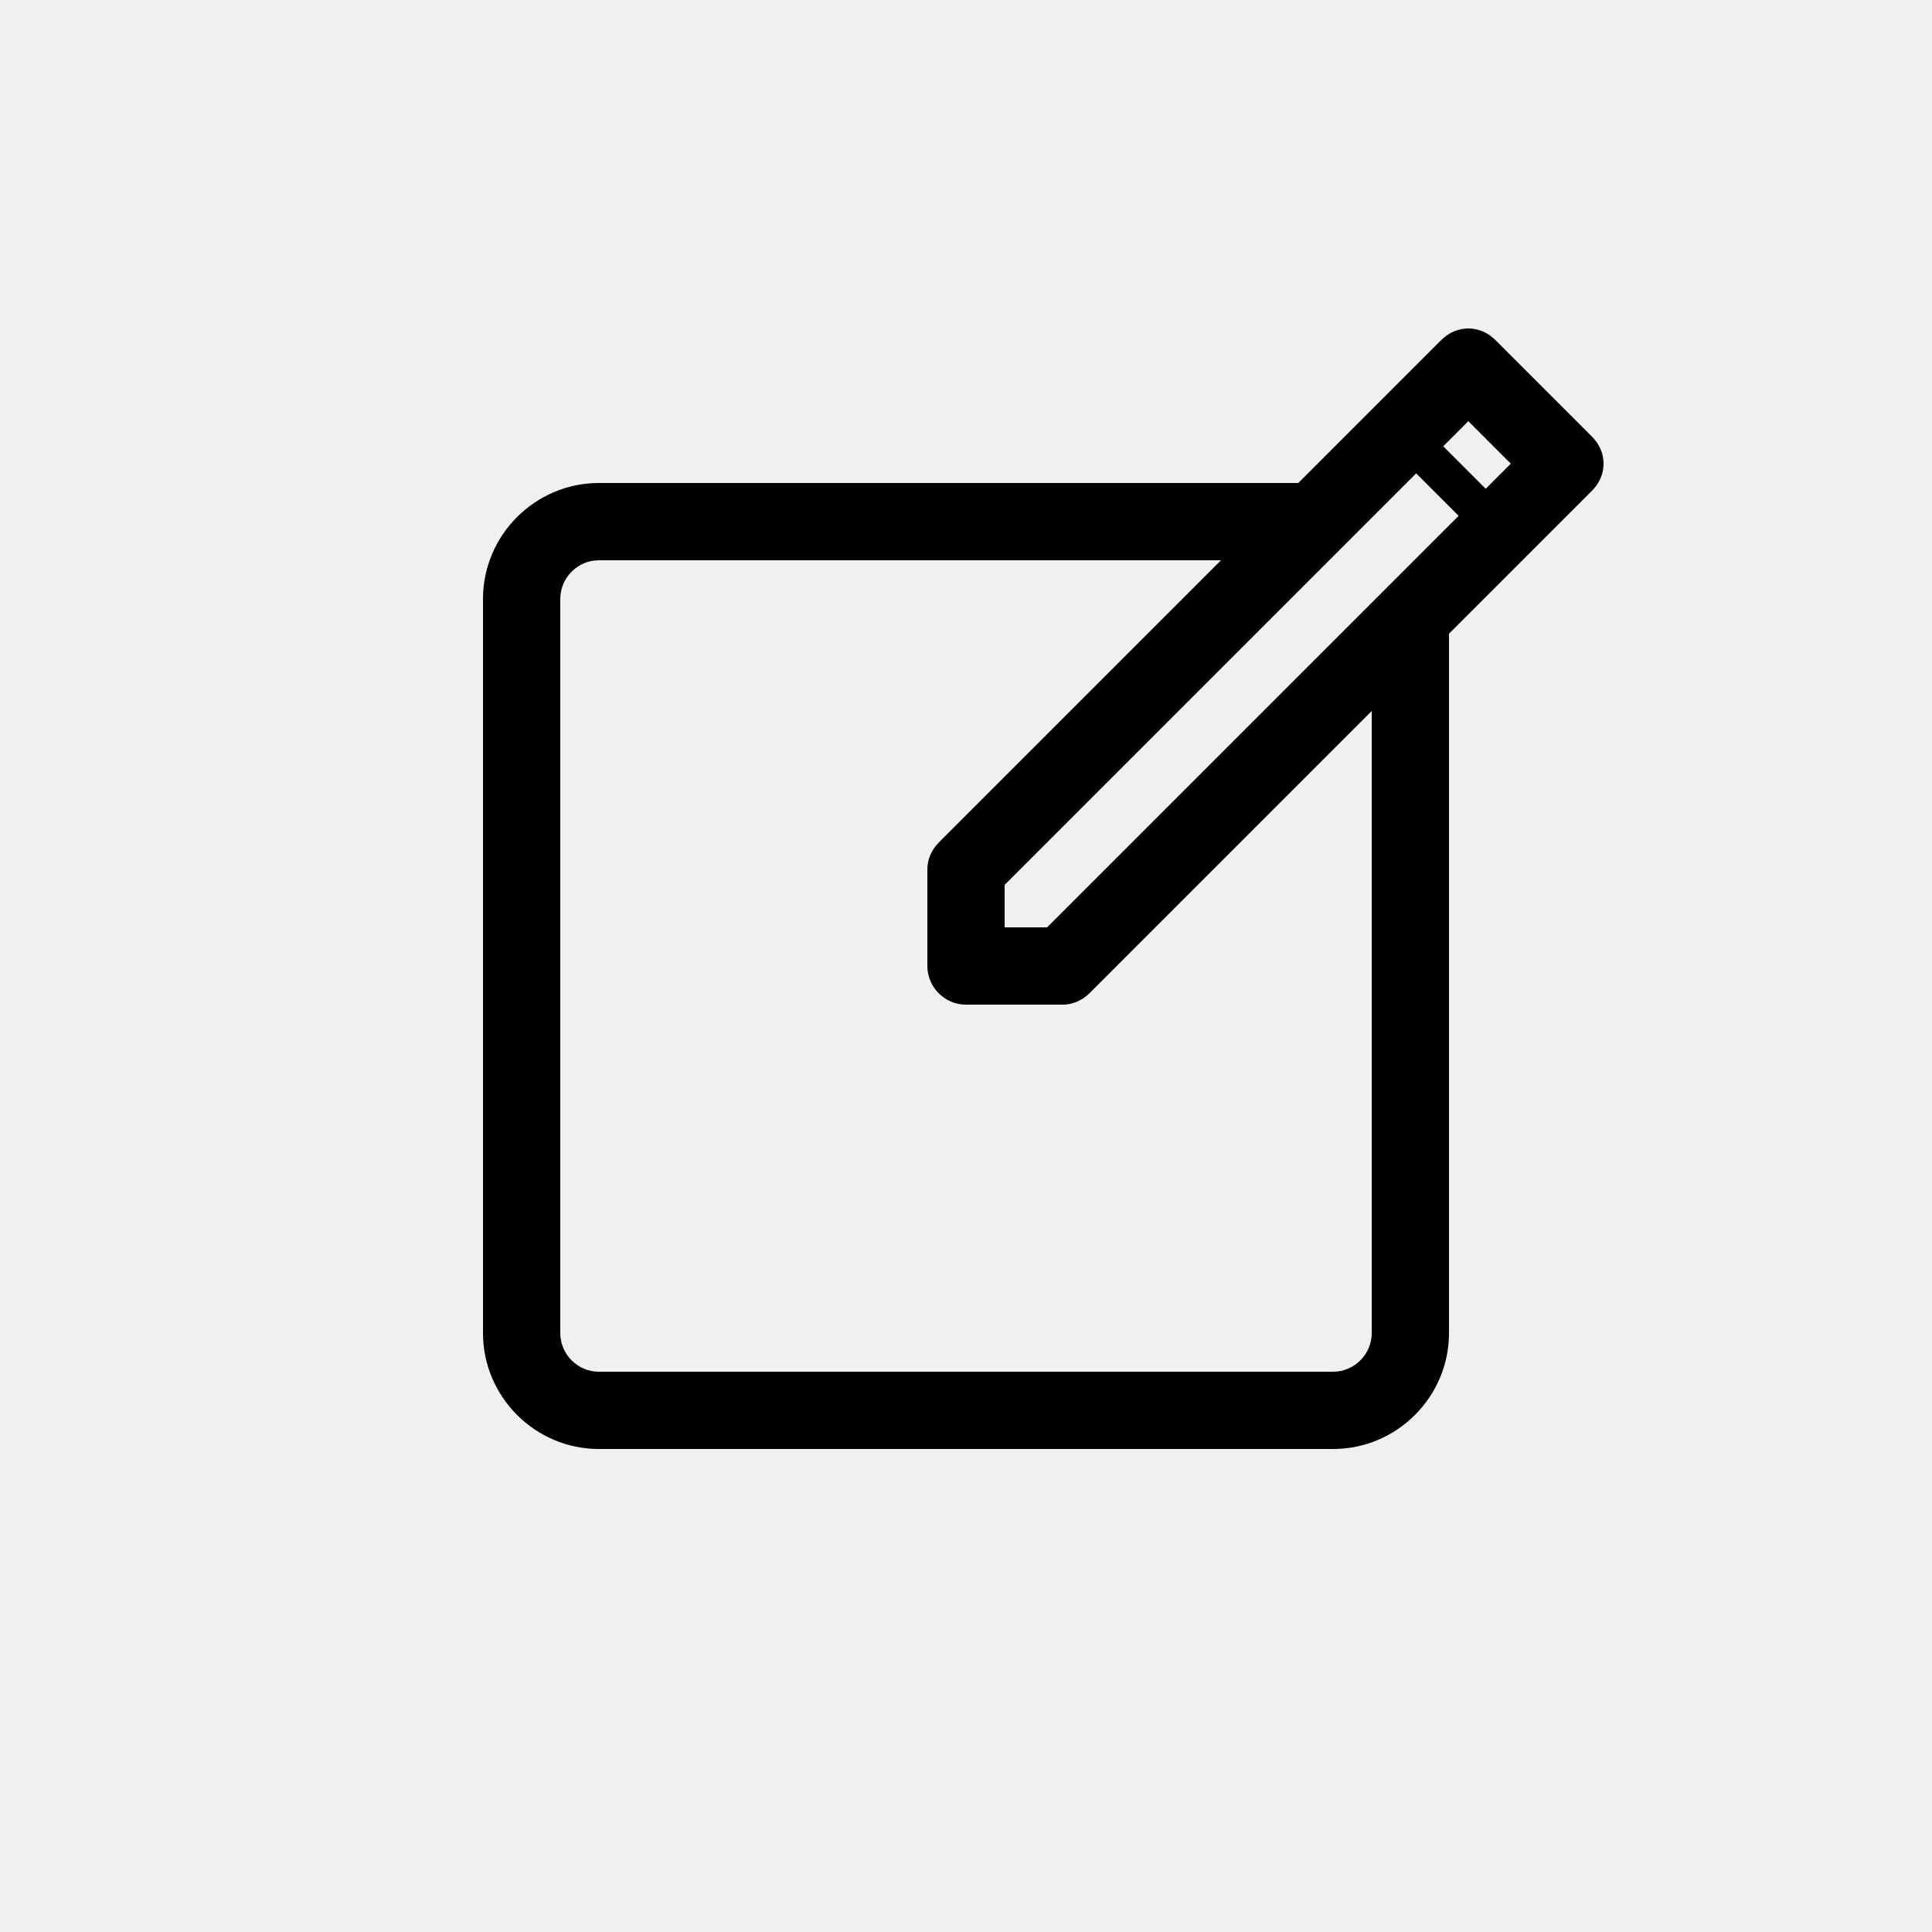
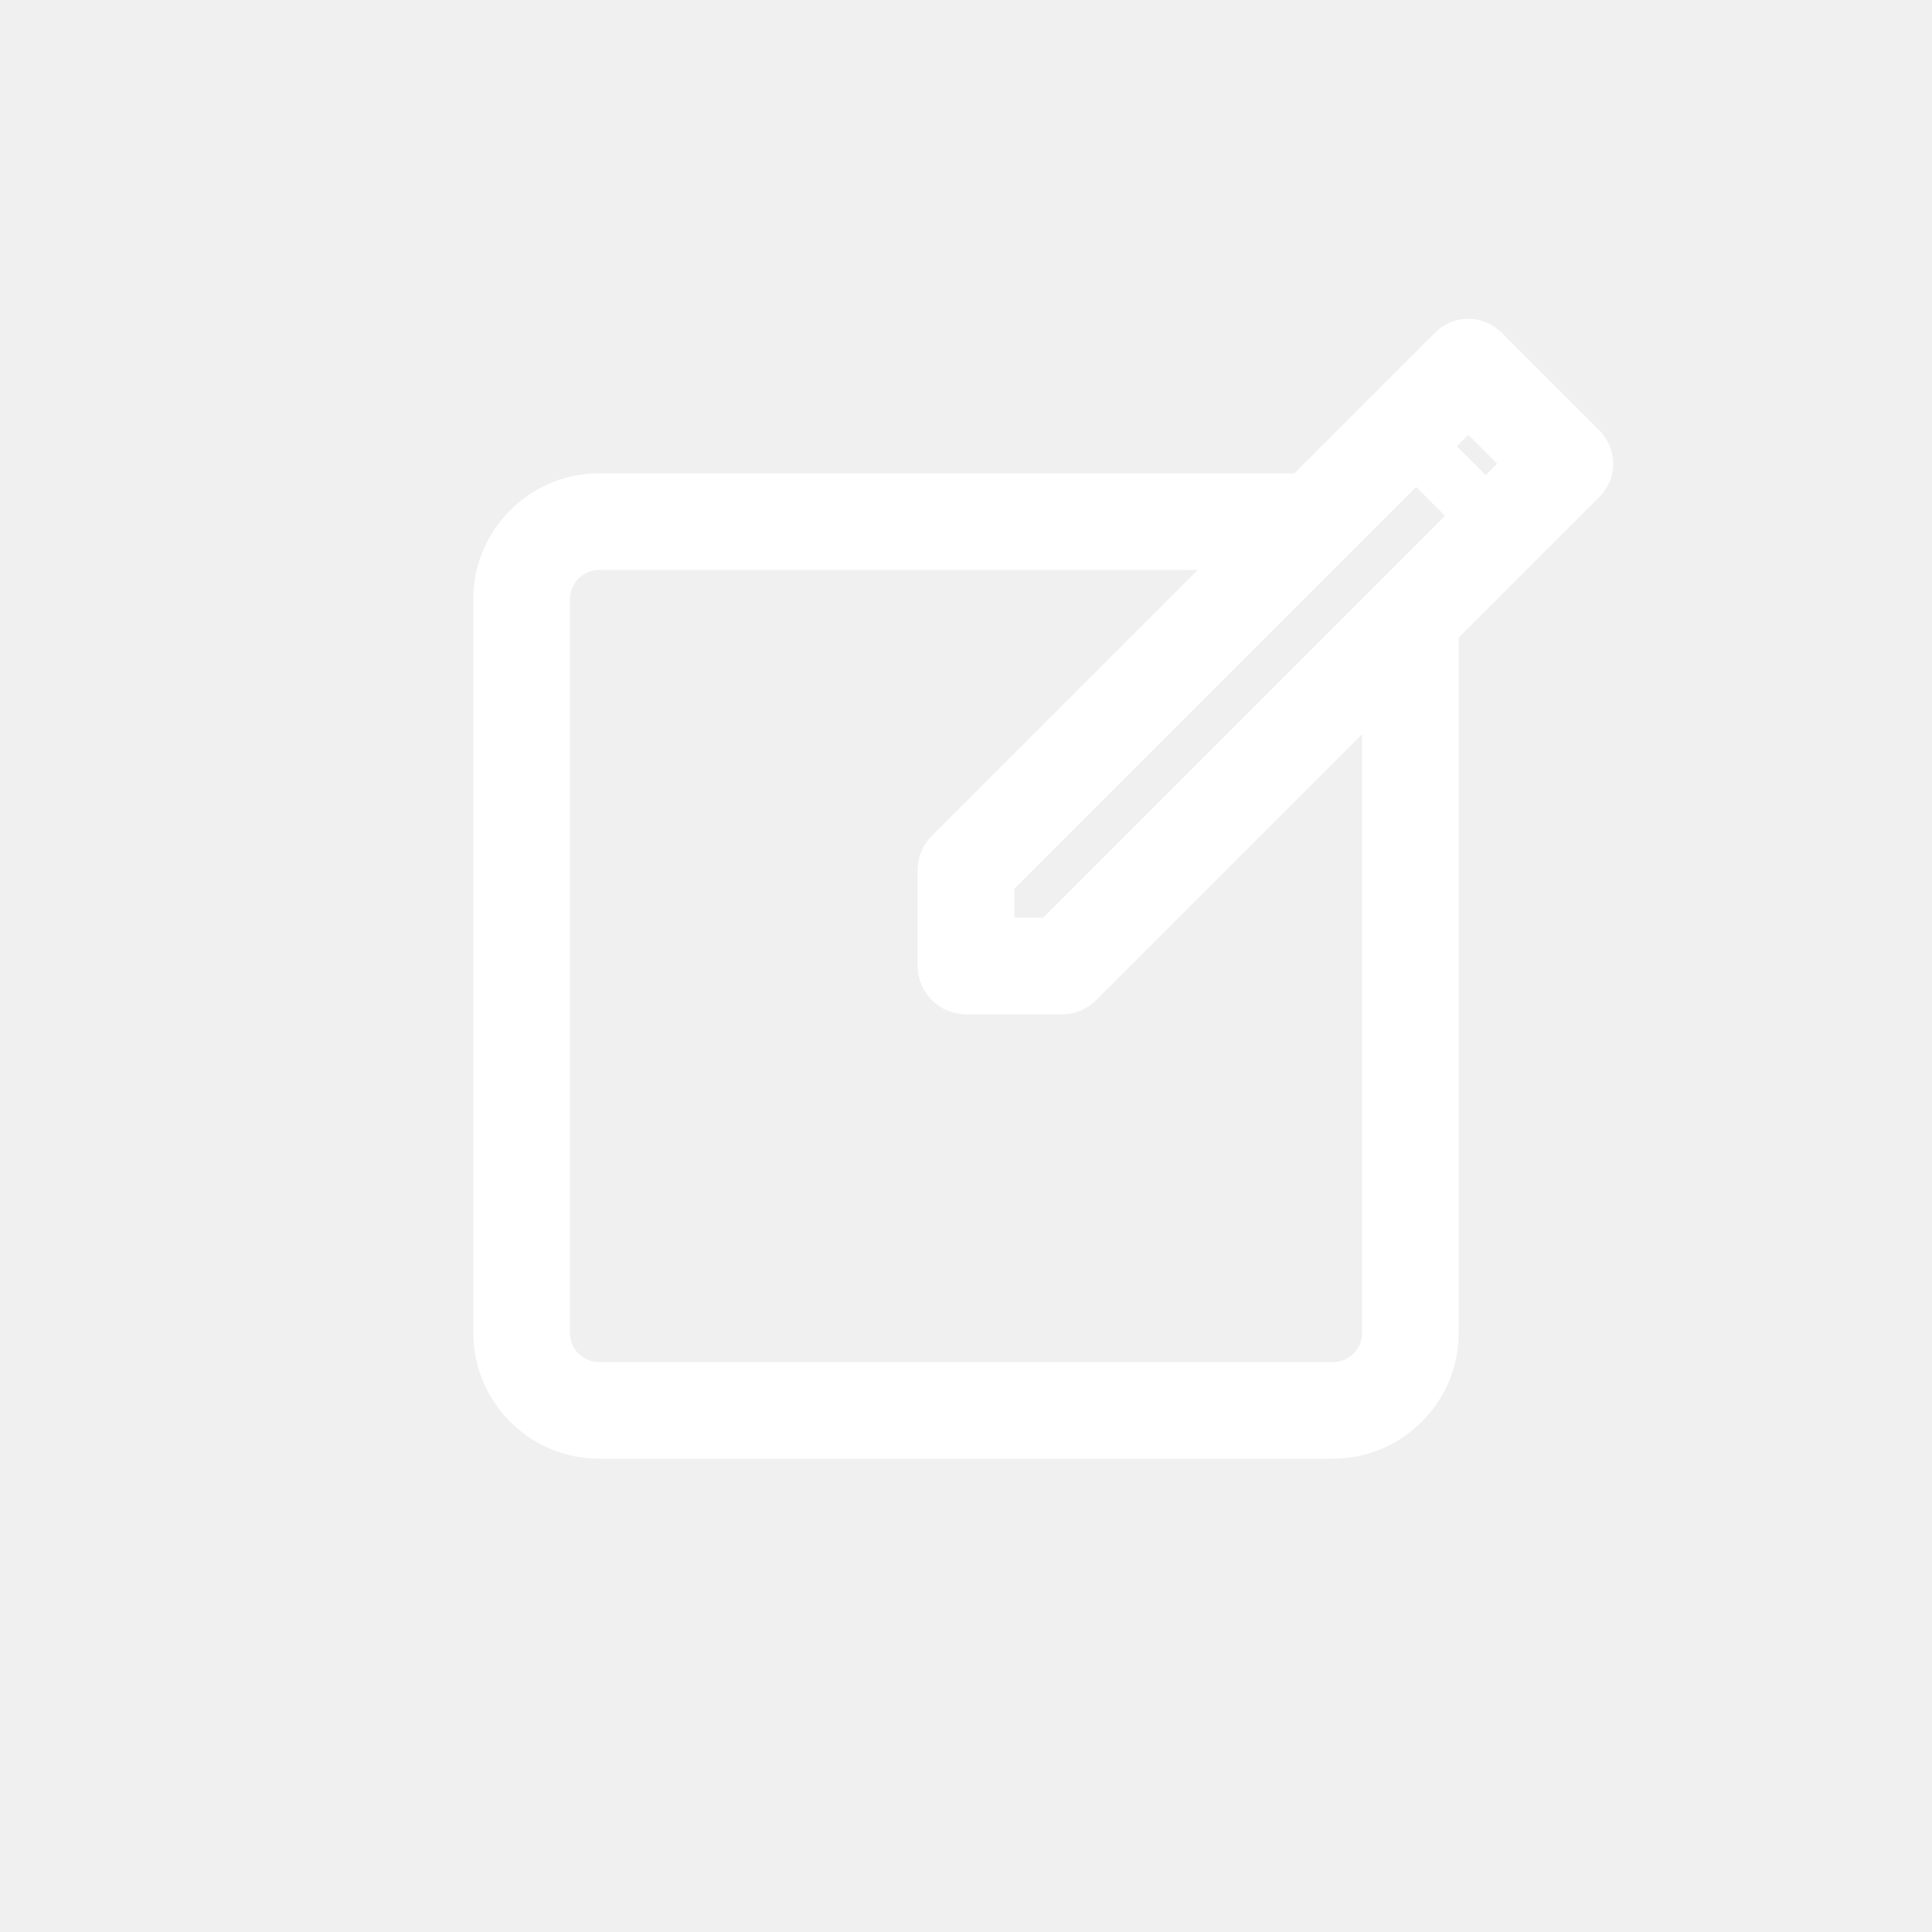
- <svg xmlns="http://www.w3.org/2000/svg" version="1.1" x="0px" y="0px" viewBox="0 0 100 100" style="enable-background:new 0 0 100 100;" xml:space="preserve">
+ <svg xmlns="http://www.w3.org/2000/svg" stroke="#ffffff" fill="#ffffff" version="1.1" x="0px" y="0px" viewBox="0 0 100 100" style="enable-background:new 0 0 100 100;" xml:space="preserve">
  <path d="M82.4,22.6l-5-5c-0.8-0.8-2-0.8-2.8,0L67.2,25H31c-3.3,0-6,2.7-6,6v38c0,3.3,2.7,6,6,6h38c3.3,0,6-2.7,6-6V32.8l7.4-7.4  C83.2,24.6,83.2,23.4,82.4,22.6z M78.2,24l-1.3,1.3l-2.2-2.2l1.3-1.3L78.2,24z M54.2,48H52v-2.2l21.3-21.3l2.2,2.2L54.2,48z M71,69  c0,1.1-0.9,2-2,2H31c-1.1,0-2-0.9-2-2V31c0-1.1,0.9-2,2-2h32.2L48.6,43.6C48.2,44,48,44.5,48,45v5c0,1.1,0.9,2,2,2h5  c0.5,0,1-0.2,1.4-0.6L71,36.8V69z" />
</svg>
